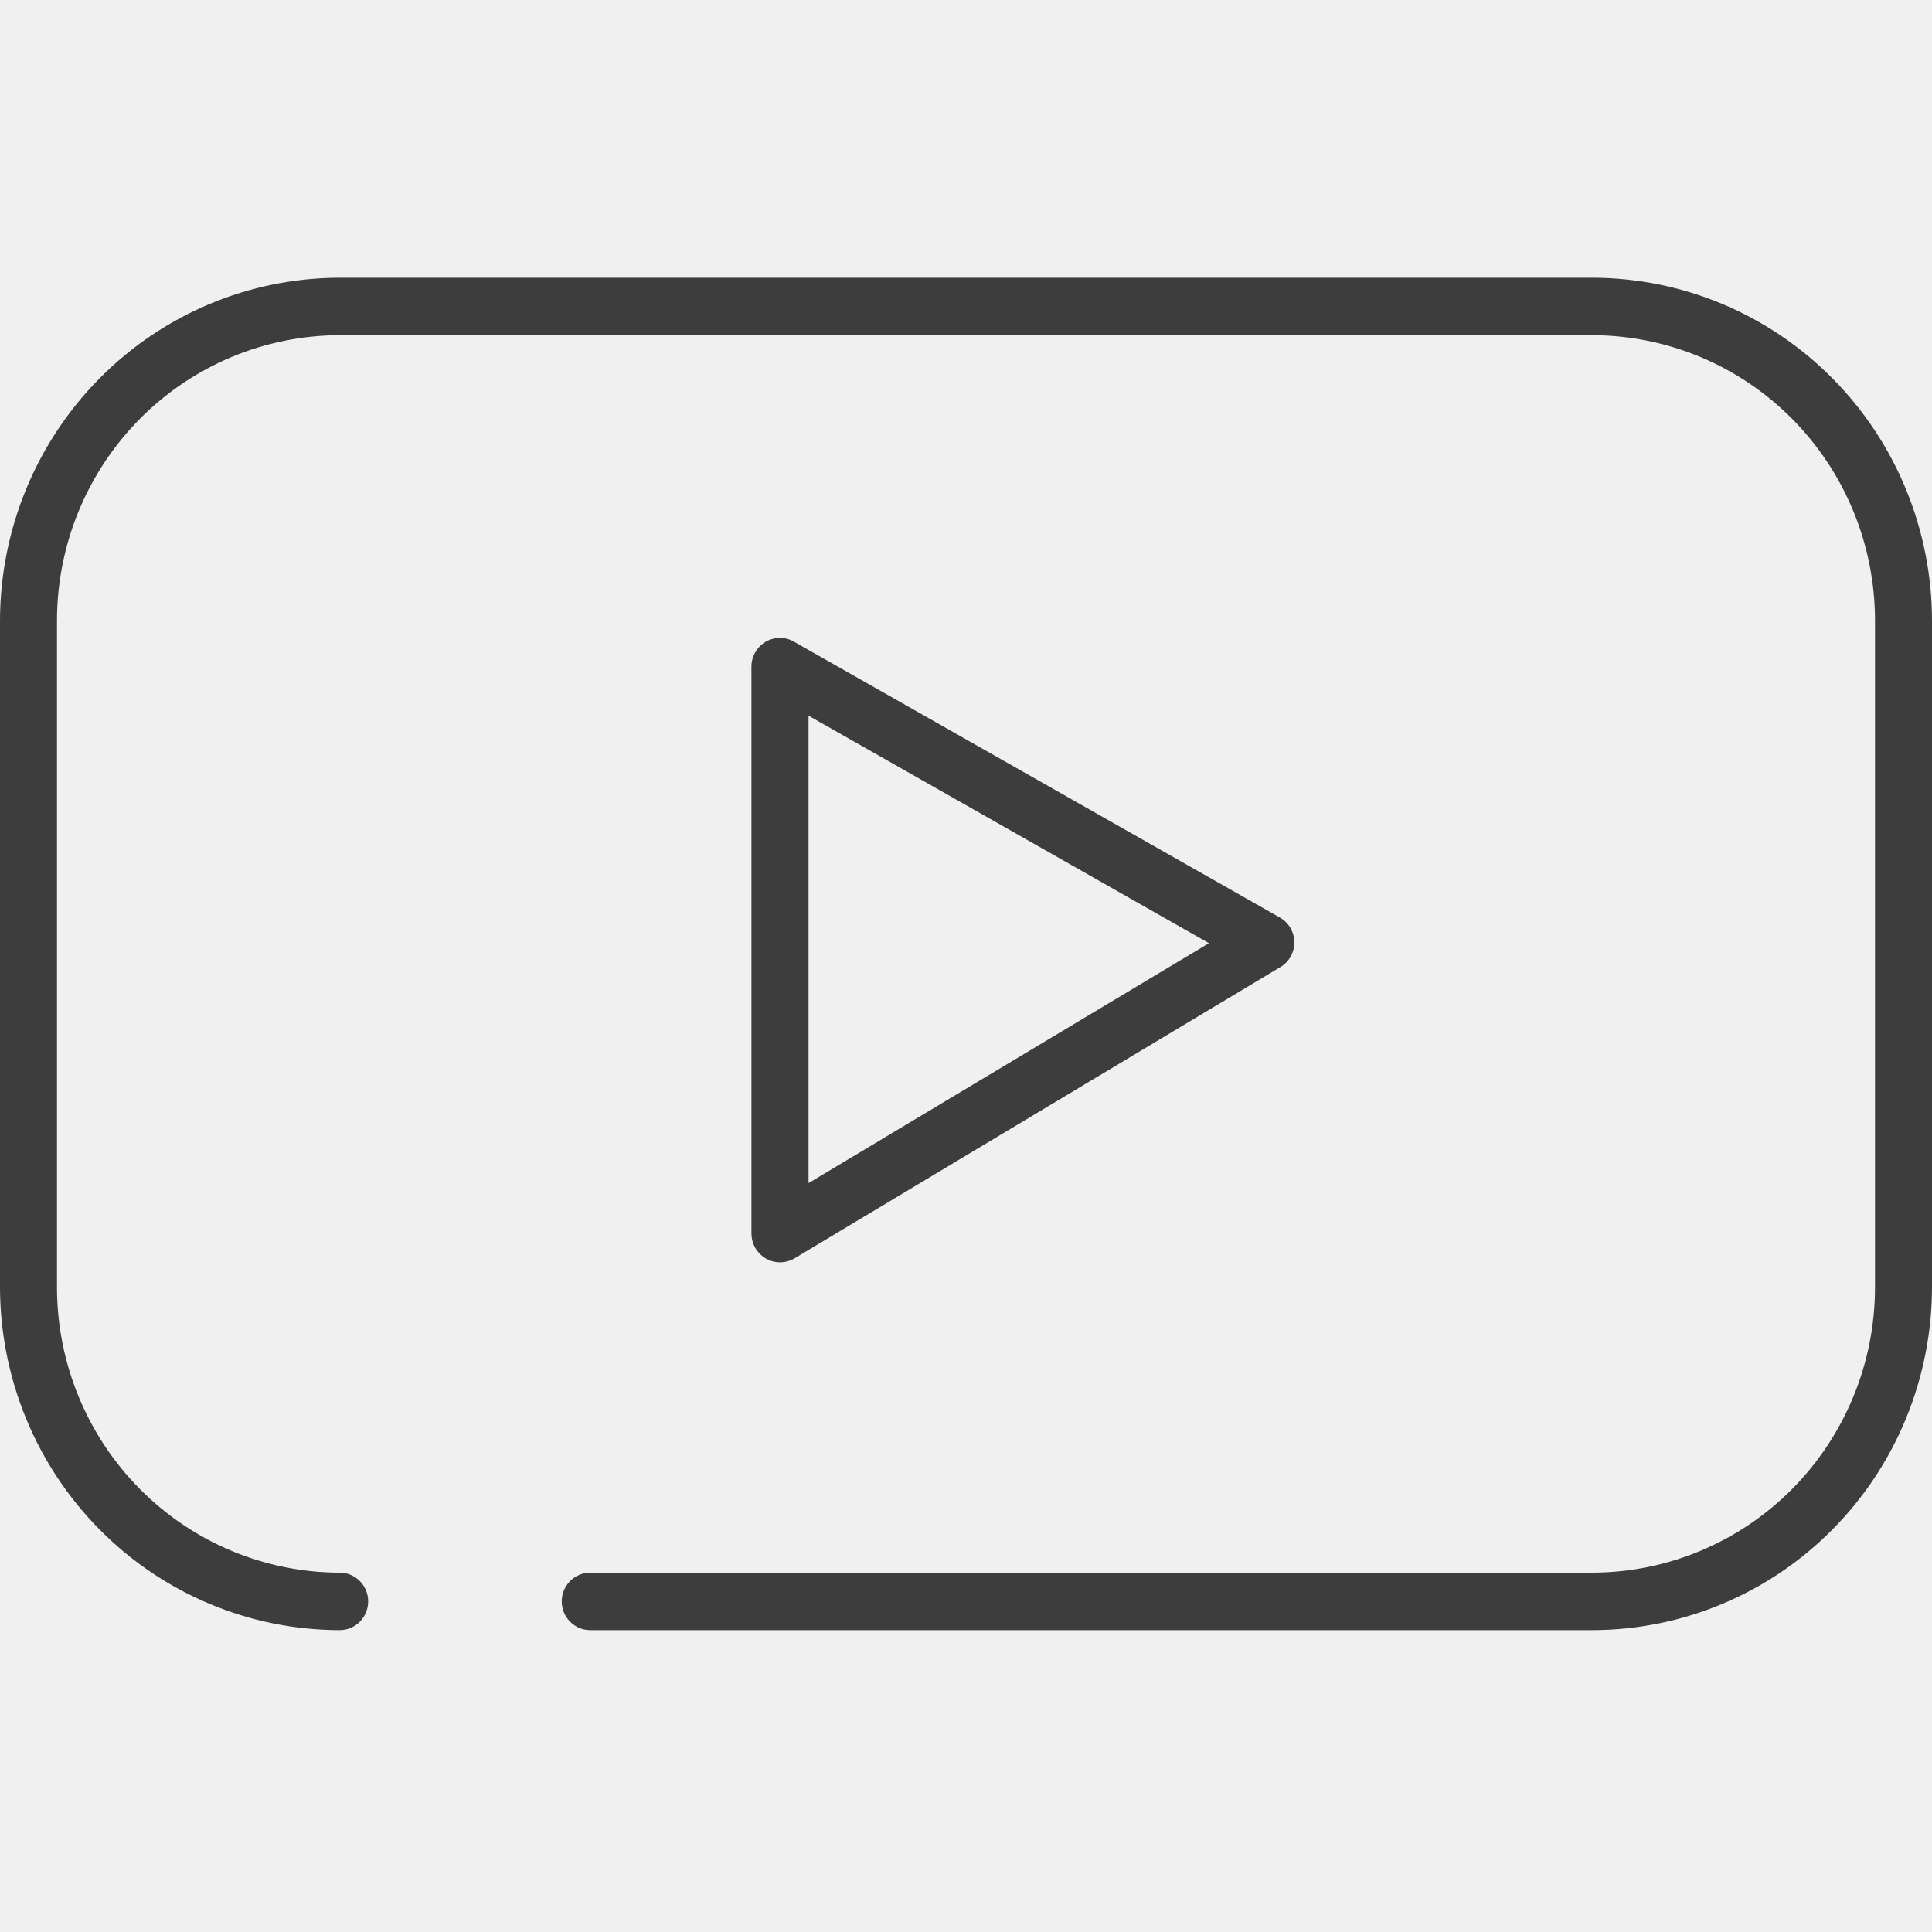
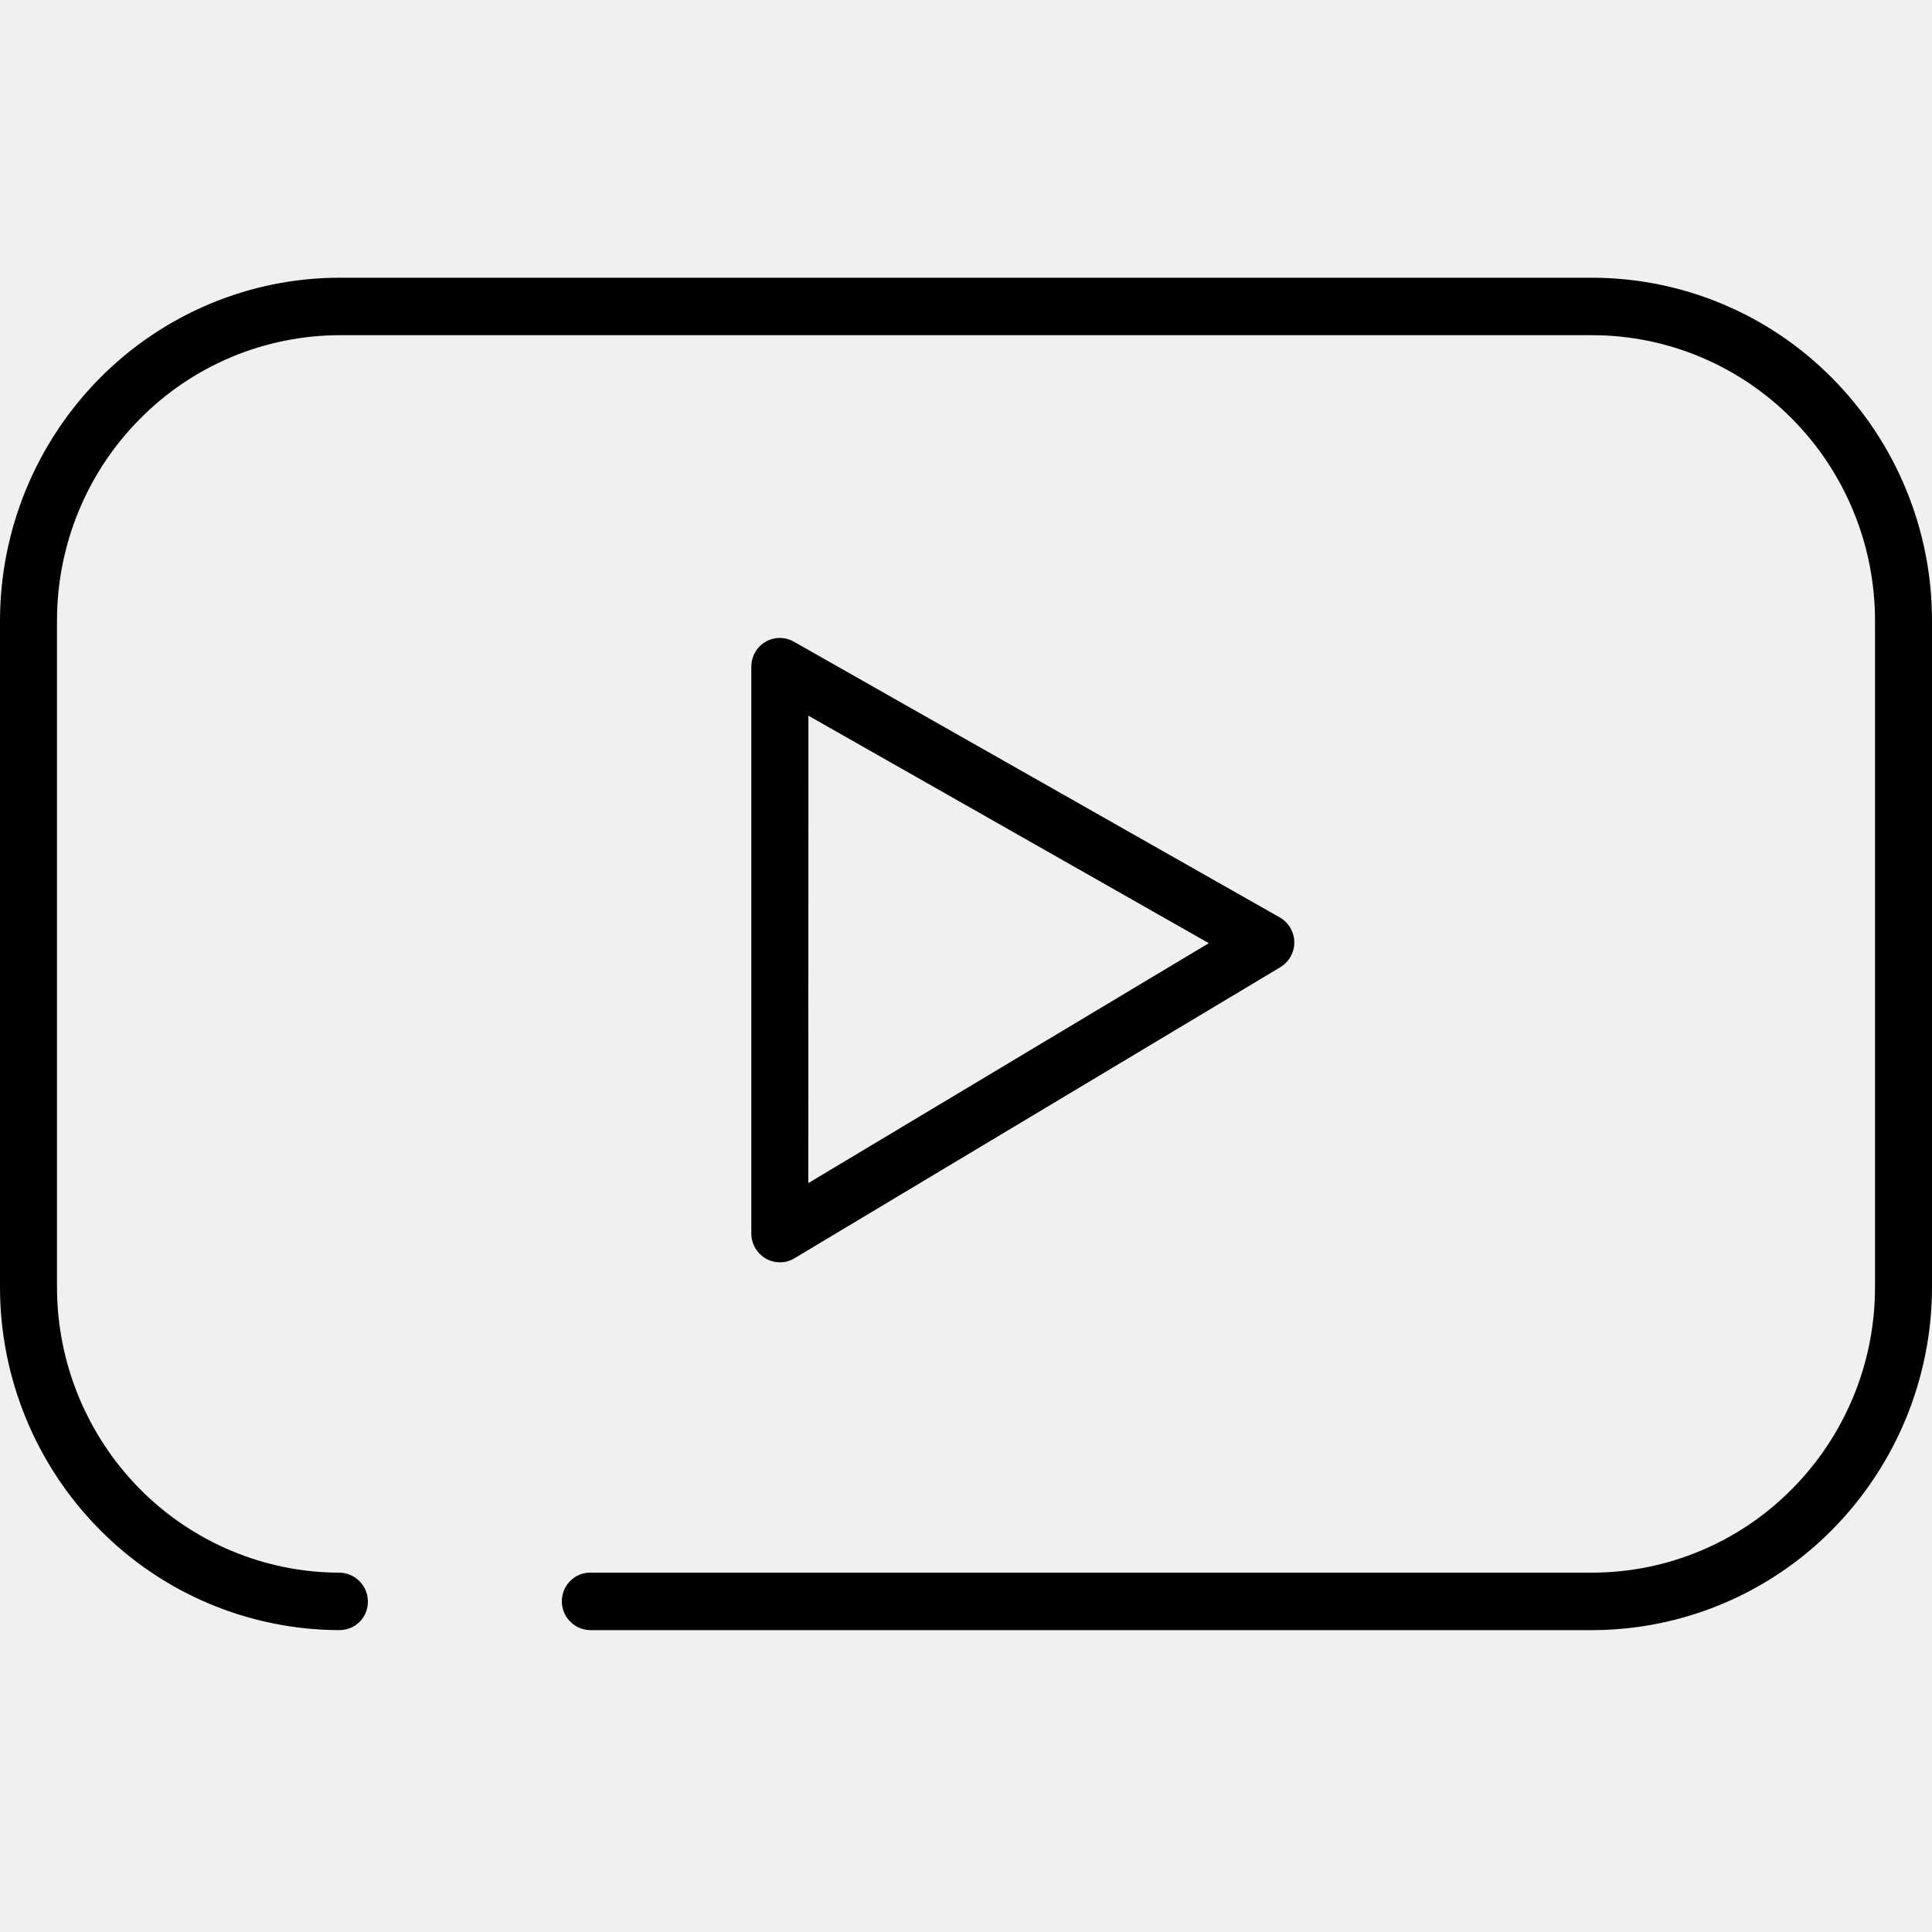
- <svg xmlns="http://www.w3.org/2000/svg" width="16" height="16" viewBox="0 0 16 16" fill="currentColor">
-   <g clip-path="url(#clip0_4_1601)">
-     <path d="M6.46 10.454C6.502 10.454 6.544 10.442 6.58 10.421L10.603 8.009C10.639 7.988 10.669 7.958 10.689 7.921C10.709 7.885 10.72 7.844 10.719 7.802C10.719 7.76 10.707 7.719 10.686 7.684C10.665 7.648 10.635 7.618 10.598 7.598L6.575 5.314C6.54 5.293 6.499 5.282 6.458 5.283C6.417 5.283 6.376 5.294 6.34 5.315C6.305 5.336 6.275 5.366 6.255 5.402C6.234 5.438 6.223 5.479 6.223 5.52V10.216C6.224 10.279 6.248 10.34 6.293 10.384C6.337 10.429 6.397 10.454 6.46 10.454V10.454ZM6.696 5.927L10.012 7.811L6.696 9.798V5.927Z" fill="#3D3D3D" />
-     <path d="M13.187 2.3H2.813C2.067 2.301 1.352 2.6 0.825 3.133C0.298 3.665 0.001 4.387 0 5.14V10.66C0.001 11.413 0.298 12.135 0.825 12.667C1.352 13.2 2.067 13.499 2.813 13.5C2.876 13.5 2.936 13.475 2.98 13.43C3.024 13.386 3.049 13.325 3.049 13.262C3.049 13.199 3.024 13.138 2.98 13.094C2.936 13.049 2.876 13.024 2.813 13.024C2.192 13.023 1.597 12.774 1.158 12.331C0.719 11.888 0.472 11.287 0.472 10.66V5.14C0.472 4.513 0.719 3.912 1.158 3.469C1.597 3.026 2.193 2.777 2.813 2.776H13.187C13.807 2.777 14.403 3.026 14.842 3.469C15.281 3.912 15.528 4.513 15.528 5.14V10.66C15.528 11.287 15.281 11.888 14.842 12.331C14.403 12.774 13.807 13.023 13.187 13.024H4.888C4.825 13.024 4.766 13.049 4.721 13.094C4.677 13.138 4.652 13.199 4.652 13.262C4.652 13.325 4.677 13.386 4.721 13.43C4.766 13.475 4.825 13.5 4.888 13.5H13.187C13.932 13.499 14.648 13.2 15.175 12.667C15.703 12.135 15.999 11.413 16 10.66V5.14C15.999 4.387 15.703 3.665 15.175 3.133C14.648 2.6 13.932 2.301 13.187 2.3V2.3Z" fill="#3D3D3D" />
+ <svg xmlns="http://www.w3.org/2000/svg" width="16" height="16" fill="currentColor" class="si si-Youtubeicons" viewBox="0 0 16 16">
+   <g clip-path="url(#a)">
+     <path d="M6.46 10.454a.23.23 0 0 0 .12-.034l4.023-2.41a.24.24 0 0 0 .116-.208.24.24 0 0 0-.12-.204L6.574 5.314a.234.234 0 0 0-.32.088.24.24 0 0 0-.032.118v4.696a.24.24 0 0 0 .07.168c.044.045.104.07.167.07m.236-4.527 3.316 1.884-3.317 1.987z" />
+     <path d="M13.187 2.3H2.813c-.746 0-1.46.3-1.988.833A2.86 2.86 0 0 0 0 5.14v5.52c0 .753.298 1.475.825 2.007a2.8 2.8 0 0 0 1.988.833.24.24 0 0 0 .167-.07.24.24 0 0 0-.167-.406c-.62 0-1.216-.25-1.655-.693a2.38 2.38 0 0 1-.686-1.67V5.14c0-.627.247-1.228.686-1.67a2.33 2.33 0 0 1 1.655-.694h10.374c.62 0 1.216.25 1.655.693s.686 1.044.686 1.67v5.521a2.37 2.37 0 0 1-.686 1.67 2.33 2.33 0 0 1-1.655.694H4.888a.23.23 0 0 0-.167.07.239.239 0 0 0 .167.406h8.299a2.8 2.8 0 0 0 1.988-.833A2.86 2.86 0 0 0 16 10.66V5.14a2.85 2.85 0 0 0-.825-2.007 2.8 2.8 0 0 0-1.988-.833" />
  </g>
  <defs>
-     <clipPath id="clip0_4_1601">
-       <rect width="16" height="16" fill="white" />
+     <clipPath id="a">
+       <path d="M0 0h16v16H0z" />
    </clipPath>
  </defs>
</svg>
